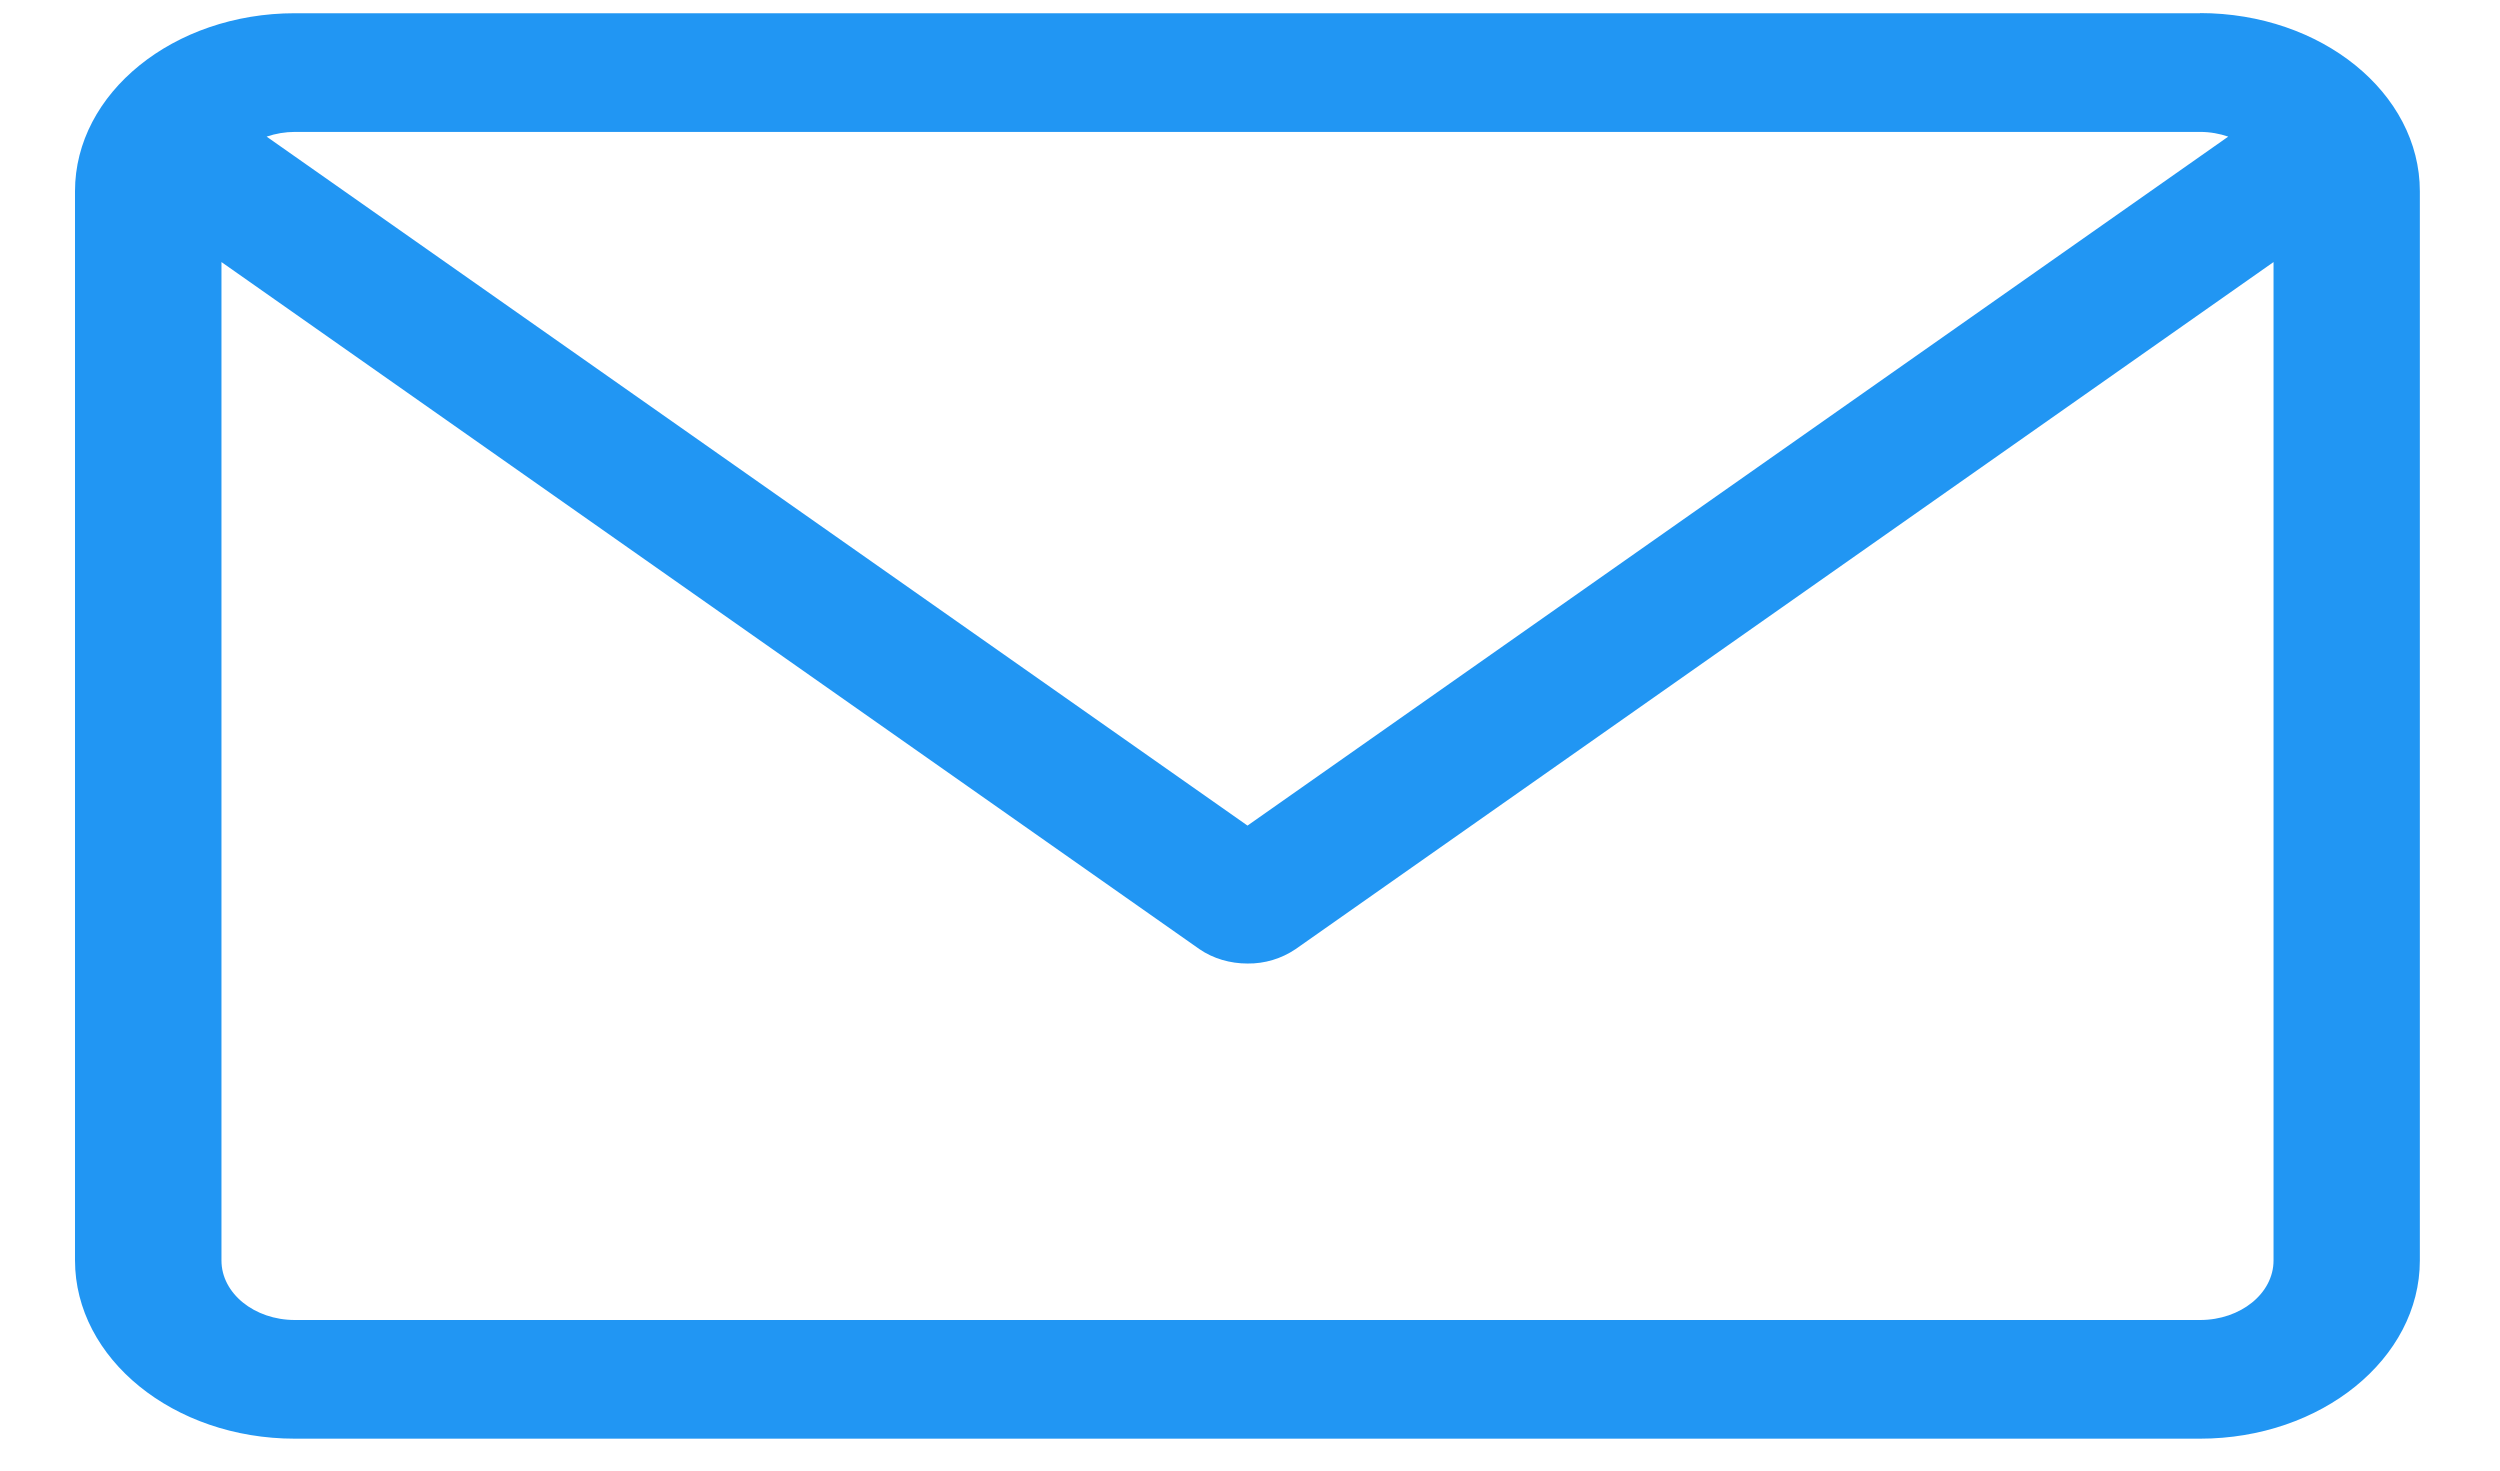
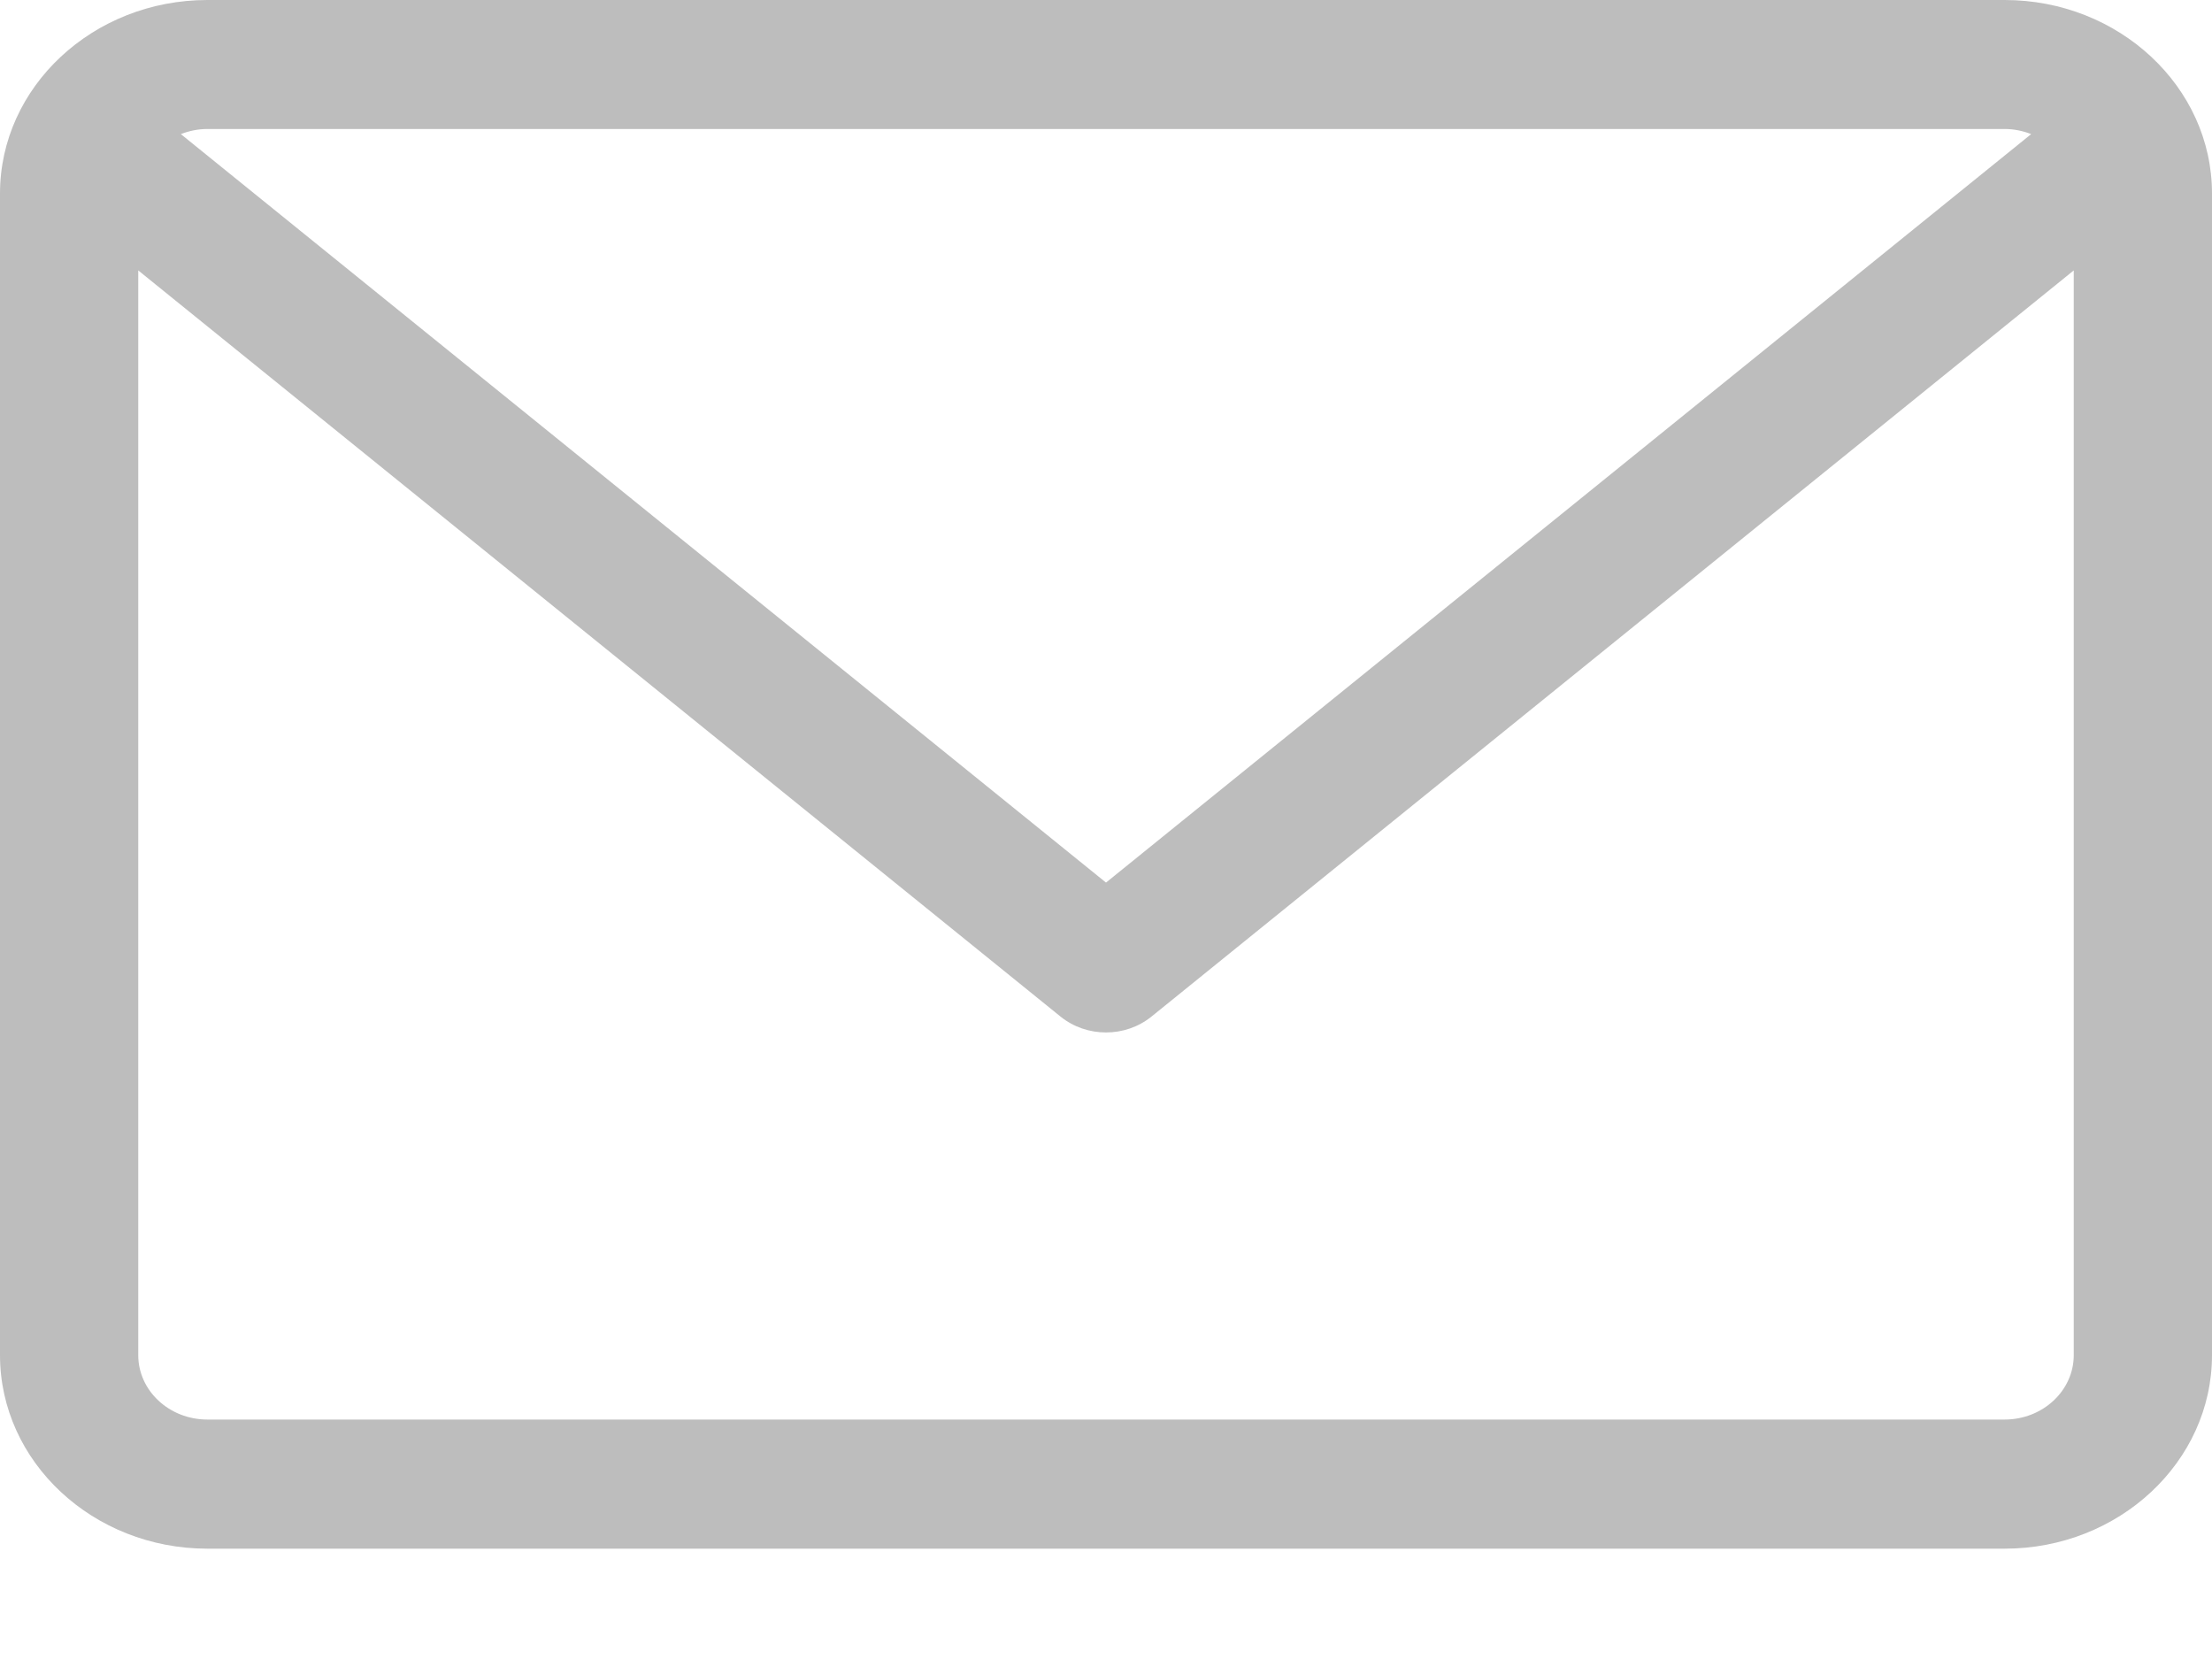
- <svg xmlns="http://www.w3.org/2000/svg" width="17" height="10" fill="none">
-   <path d="M14.961.09H2.005C1.18.09.51.633.51 1.3v7.27c0 .669.67 1.213 1.495 1.213H14.96c.825 0 1.495-.544 1.495-1.212v-7.27c0-.669-.67-1.212-1.495-1.212zm0 .807c.068 0 .133.012.191.032L8.483 5.614 1.813.929a.598.598 0 01.192-.032H14.96zm0 8.079H2.005c-.275 0-.499-.181-.499-.404v-6.79l6.65 4.672c.094.065.21.098.327.098a.57.57 0 00.327-.098l6.65-4.672v6.79c0 .223-.224.404-.499.404z" fill="#2196F3" />
+ <svg xmlns="http://www.w3.org/2000/svg" width="16" height="12" viewBox="0 0 16 12" fill="none">
+   <path d="M14.5 0H1.5C0.673 0 0 0.628 0 1.4V9.802C0 10.574 0.673 11.202 1.5 11.202H14.5C15.327 11.202 16 10.574 16 9.802V1.4C16 0.628 15.327 0 14.5 0V0ZM14.5 0.933C14.568 0.933 14.633 0.947 14.692 0.97L8 6.384L1.308 0.97C1.367 0.947 1.432 0.933 1.5 0.933H14.5ZM14.5 10.268H1.5C1.224 10.268 1 10.059 1 9.802V1.956L7.672 7.354C7.767 7.43 7.883 7.468 8 7.468C8.117 7.468 8.233 7.43 8.328 7.354L15 1.956V9.802C15 10.059 14.776 10.268 14.5 10.268V10.268Z" fill="#BDBDBD" />
</svg>
